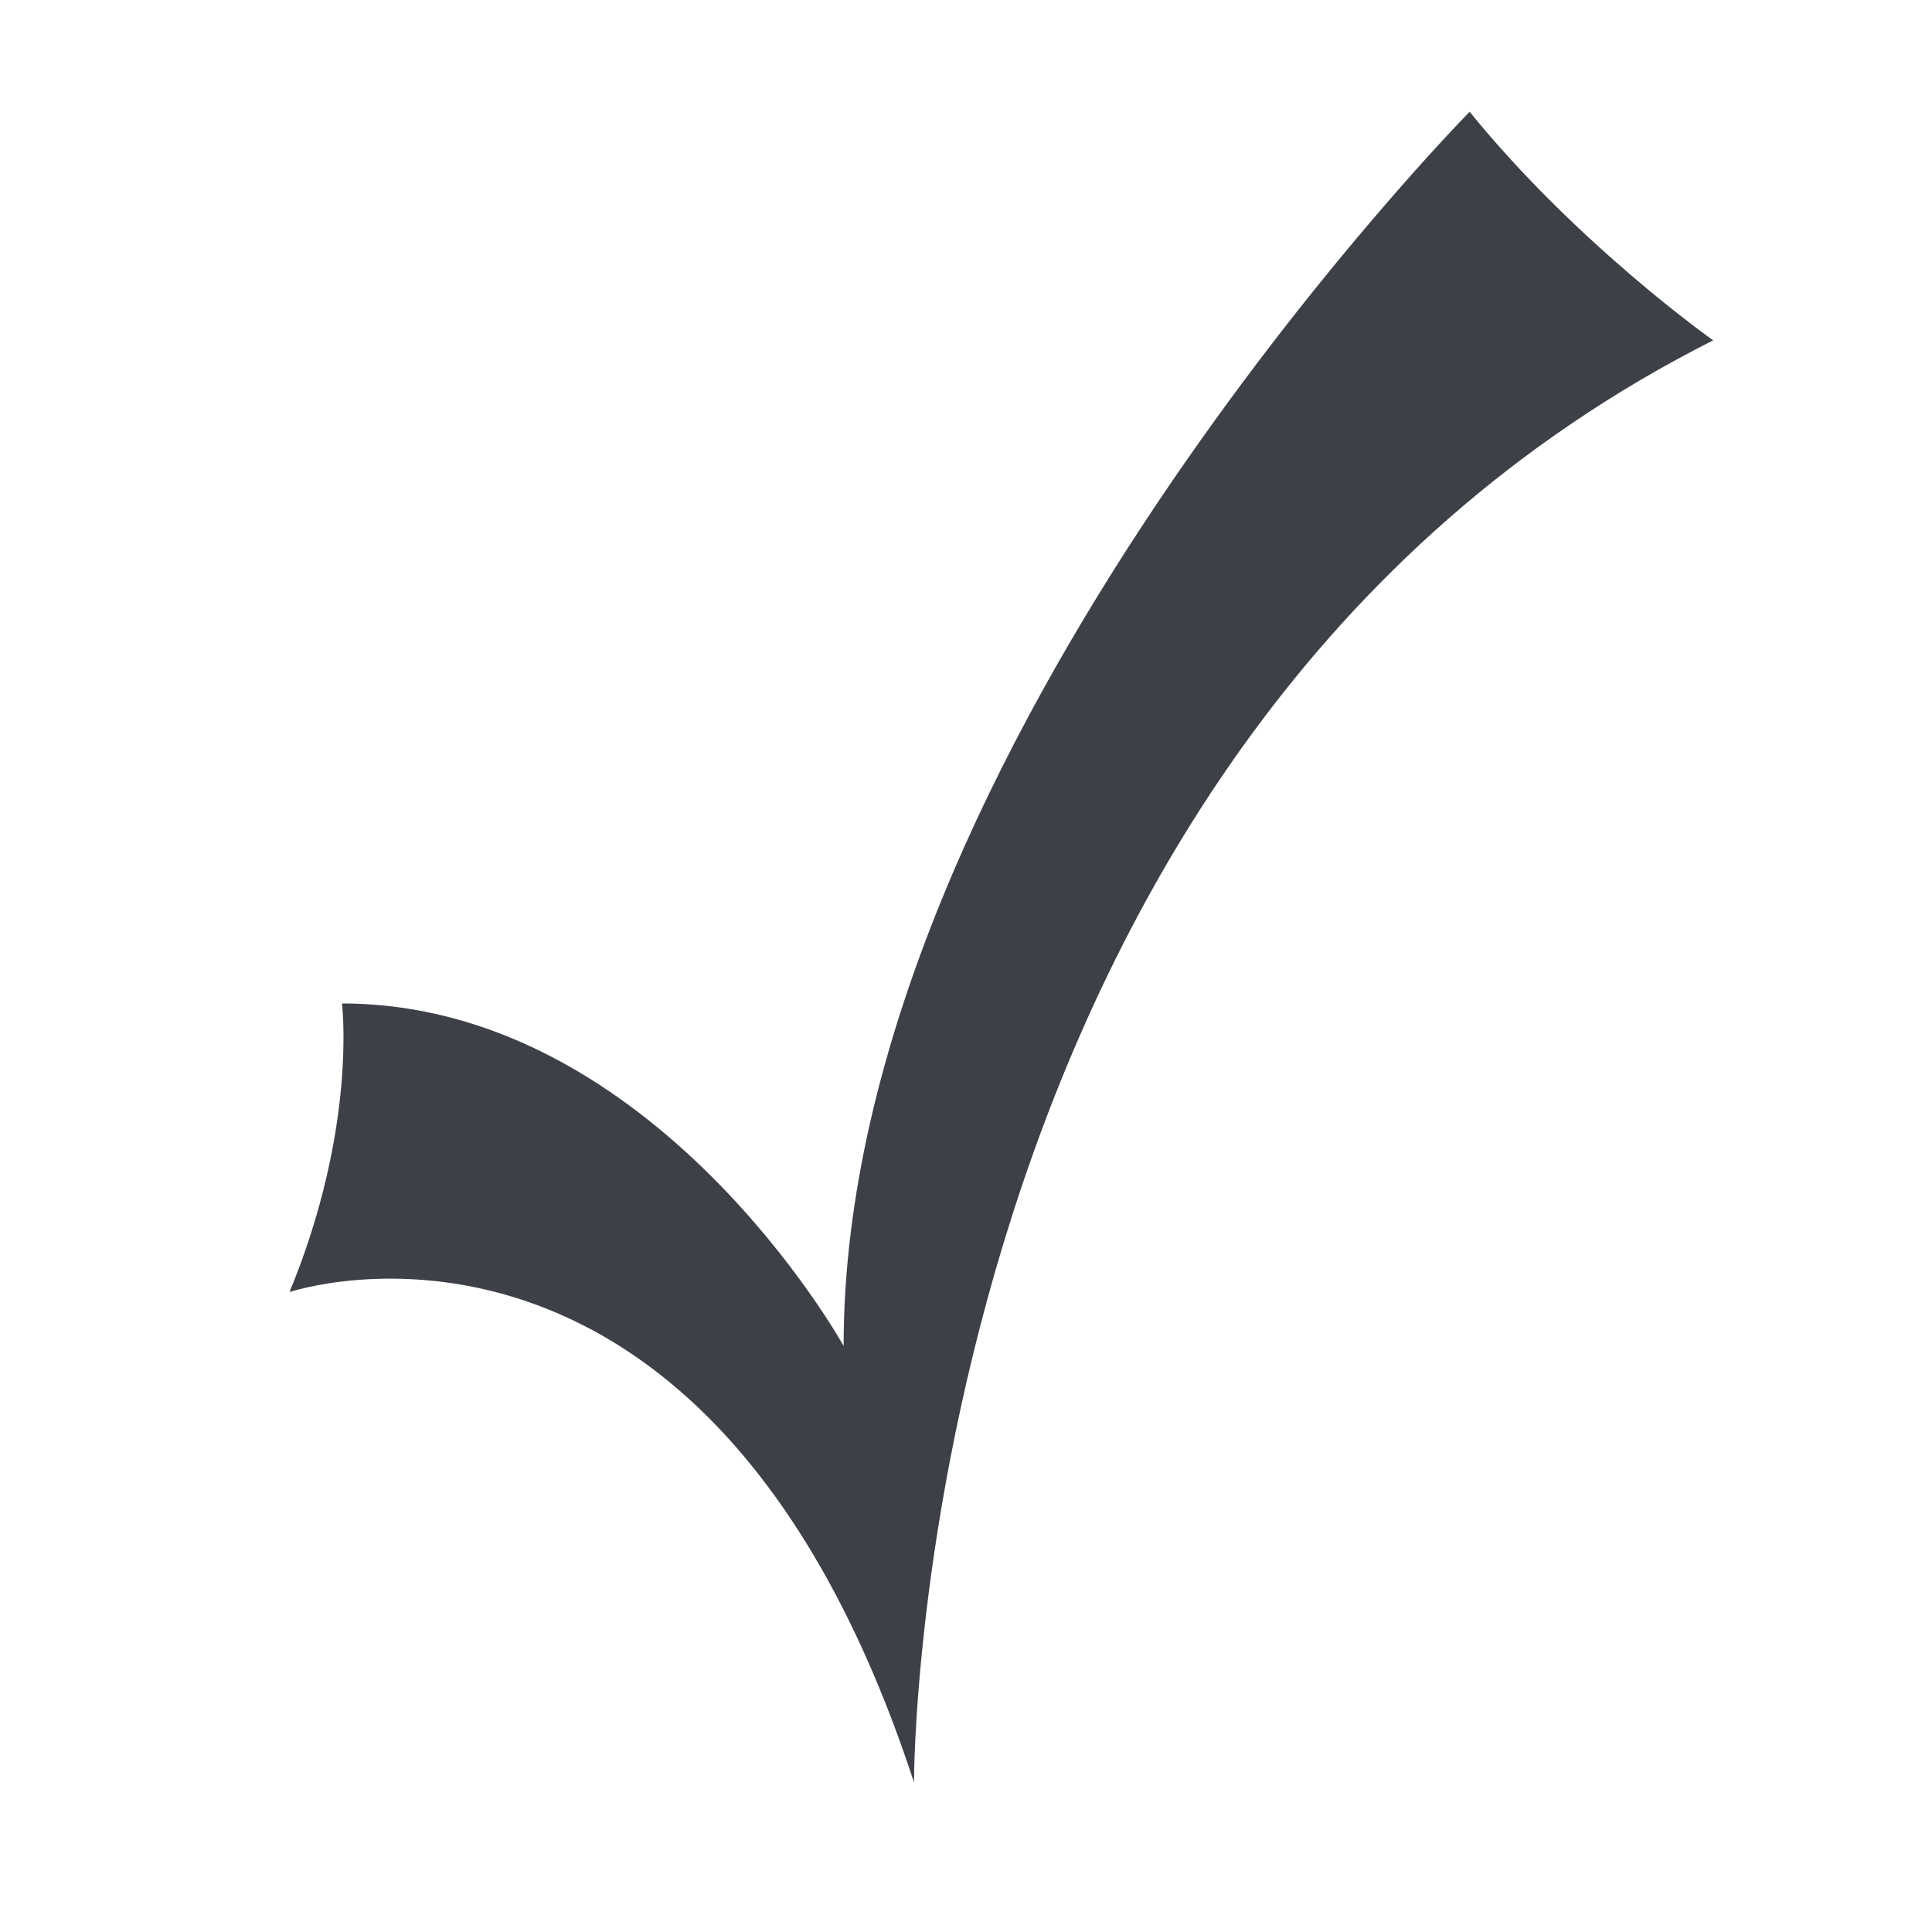
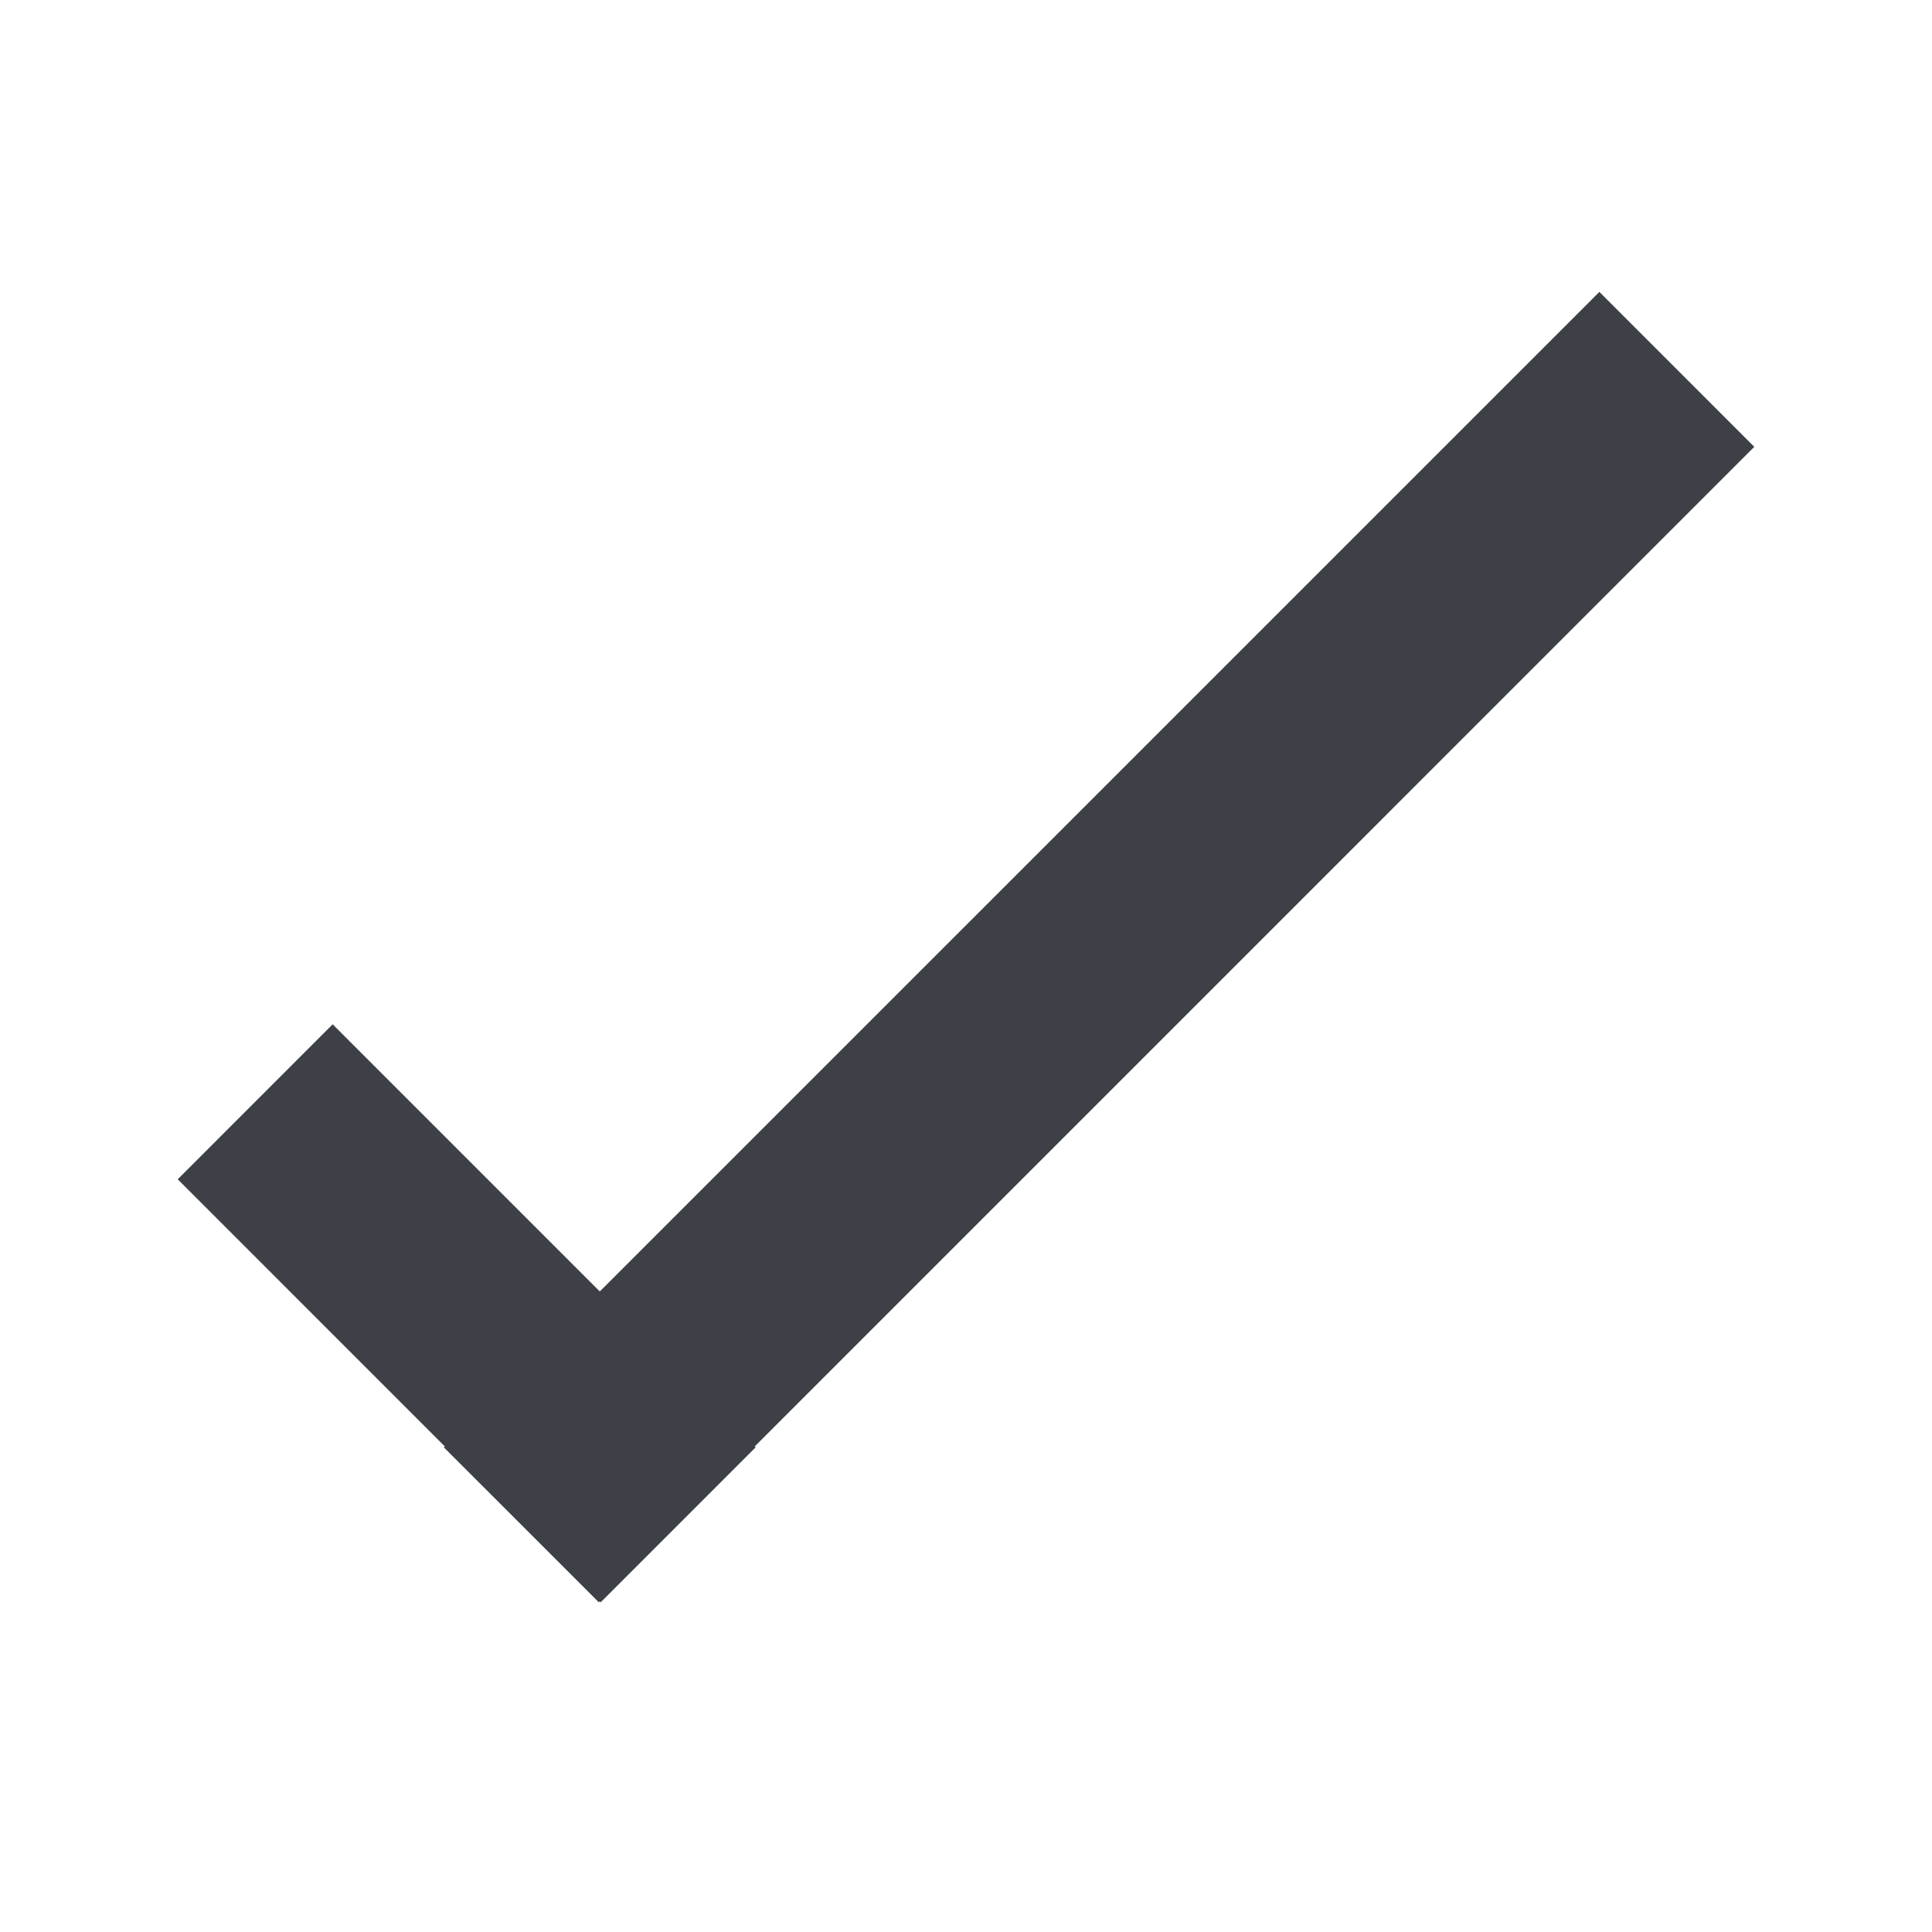
<svg xmlns="http://www.w3.org/2000/svg" version="1.1" id="Layer_1" x="0px" y="0px" width="50px" height="50px" viewBox="0 0 50 50" enable-background="new 0 0 50 50" xml:space="preserve">
-   <path fill="#3D4046" d="M7.493,33.438c0,0,10.819-3.642,16.161,12.69c0,0-0.066-26.849,20.683-37.32c0,0-3.507-2.471-6.303-5.915  c0,0-16.201,16.426-16.201,31.94c0,0-4.909-8.863-12.983-8.863C8.85,25.971,9.253,29.175,7.493,33.438z" />
+   <polygon fill="#3D4046" points="45.401,11.564 41.392,7.554 15.522,33.423 8.609,26.509 4.599,30.52 11.512,37.434 11.487,37.458   15.497,41.467 15.521,41.442 15.546,41.467 19.555,37.457 19.532,37.434 " />
</svg>
